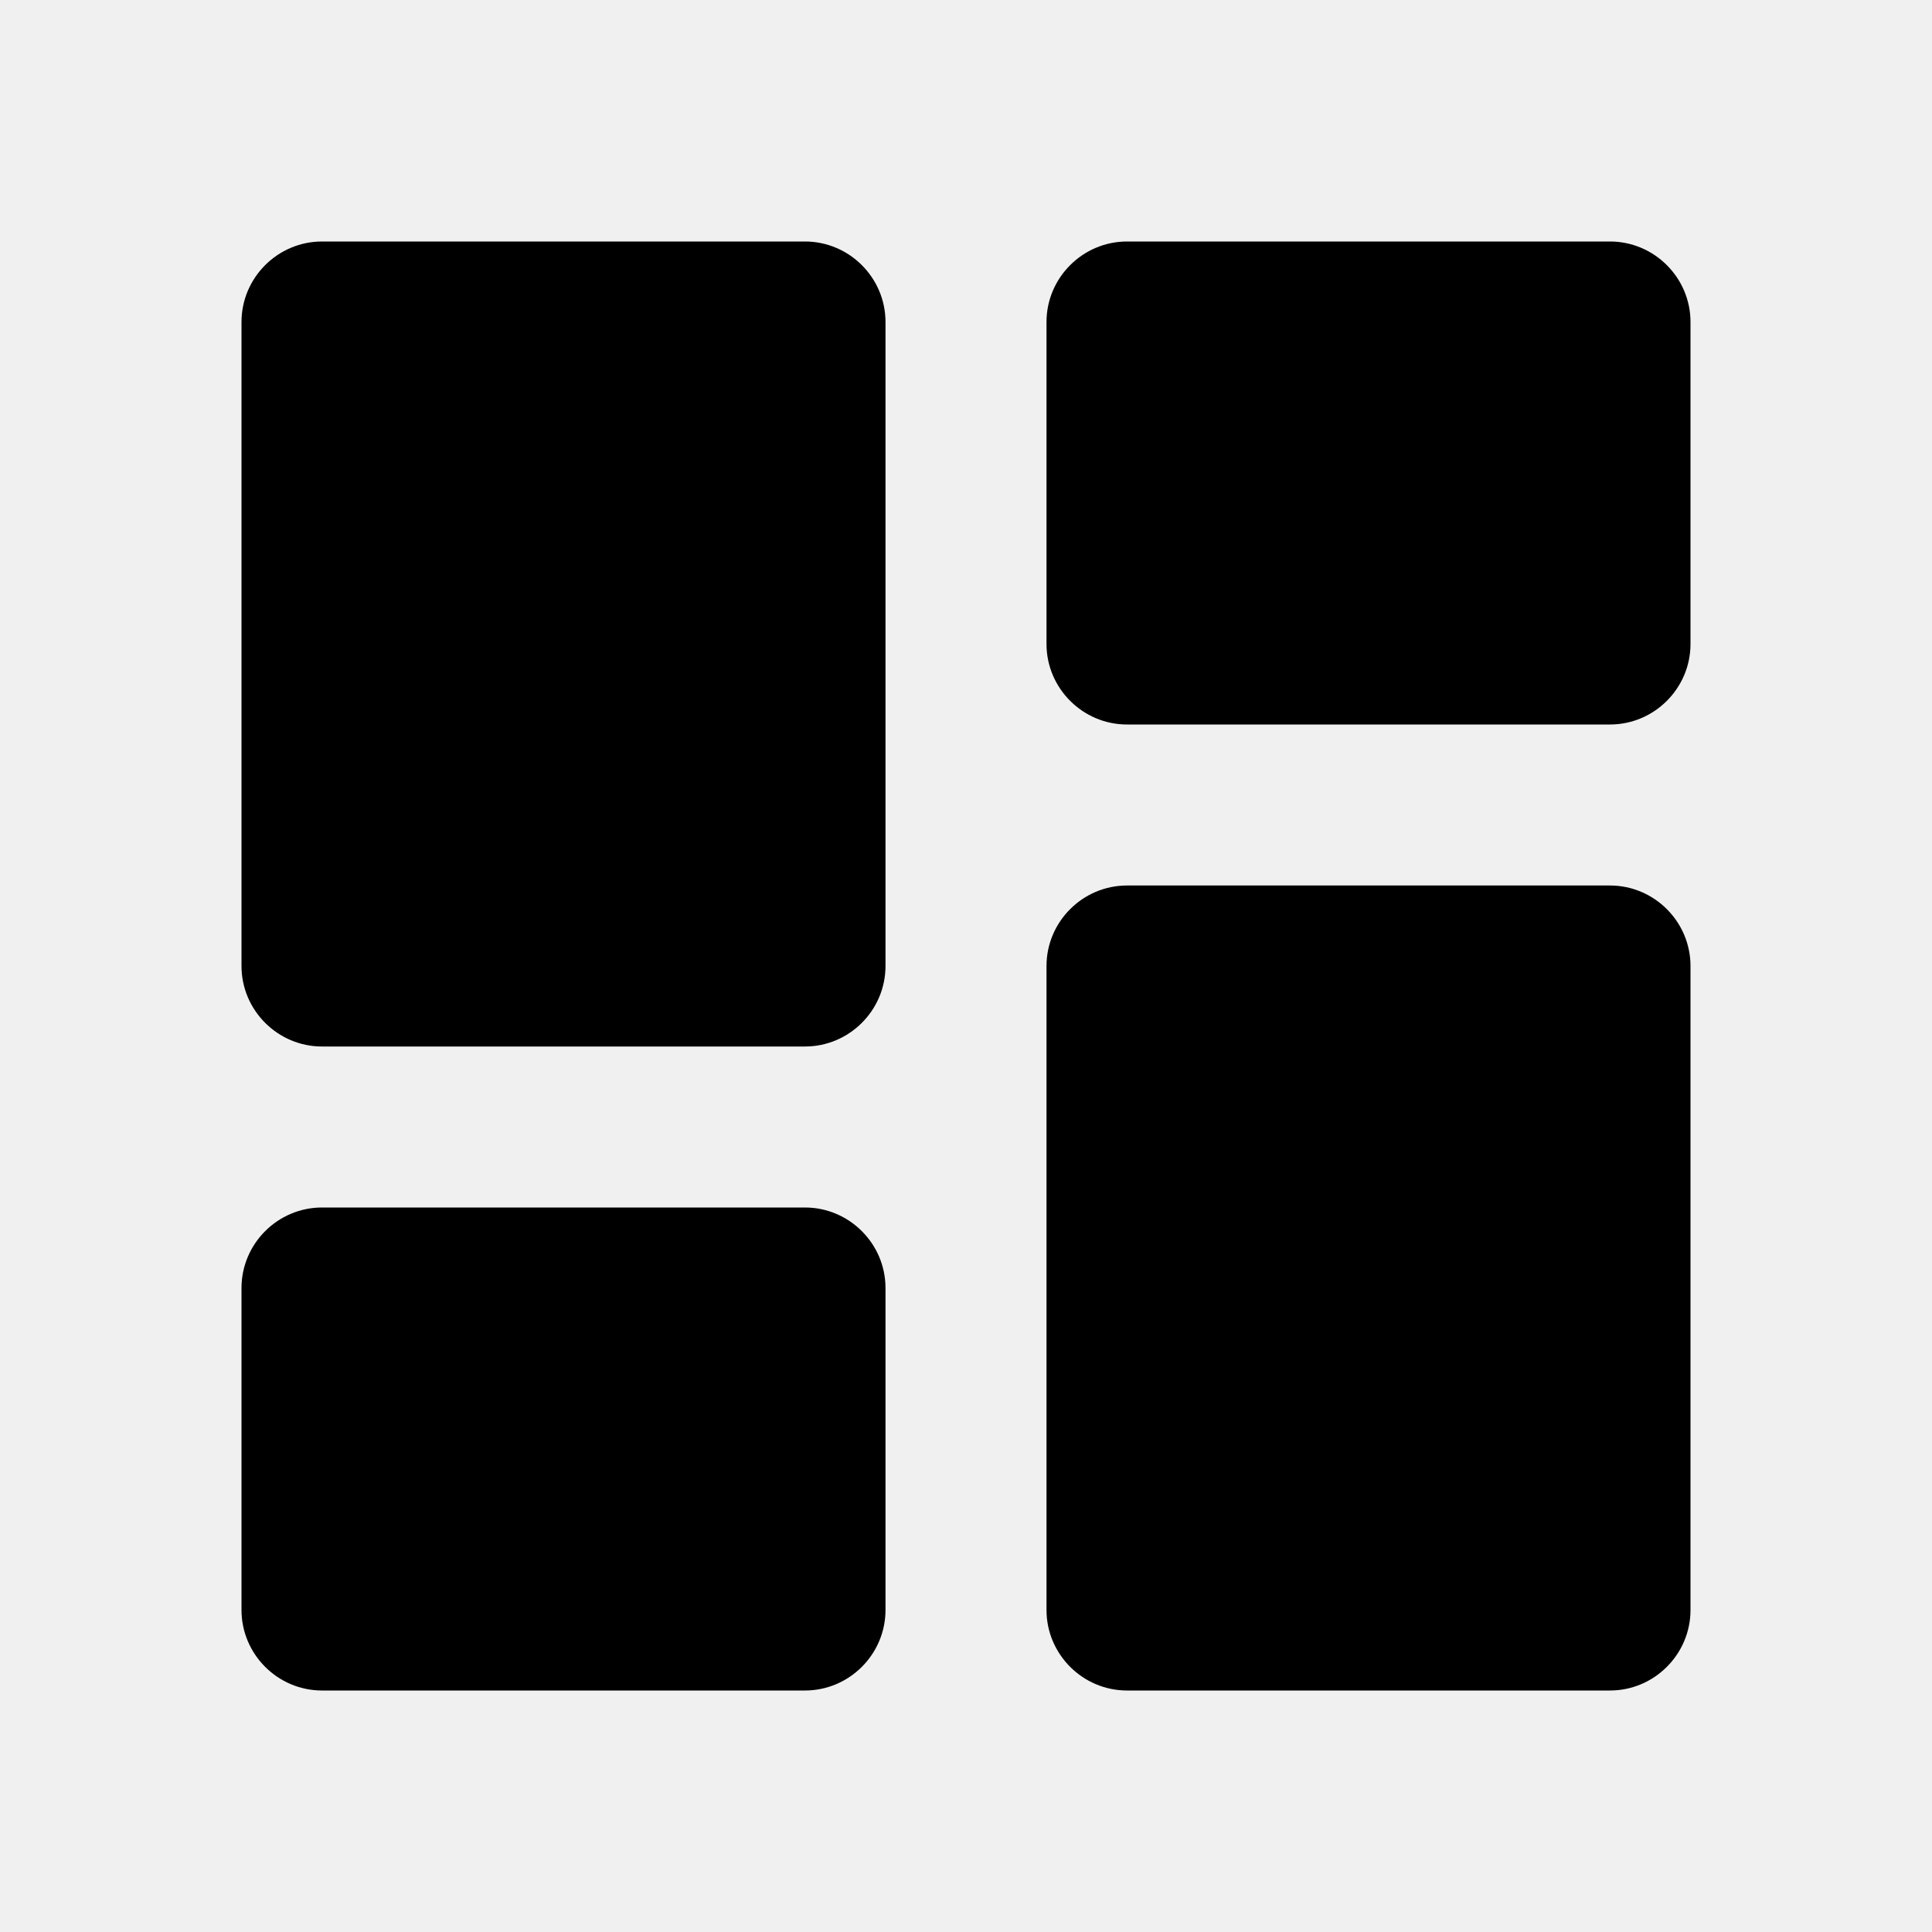
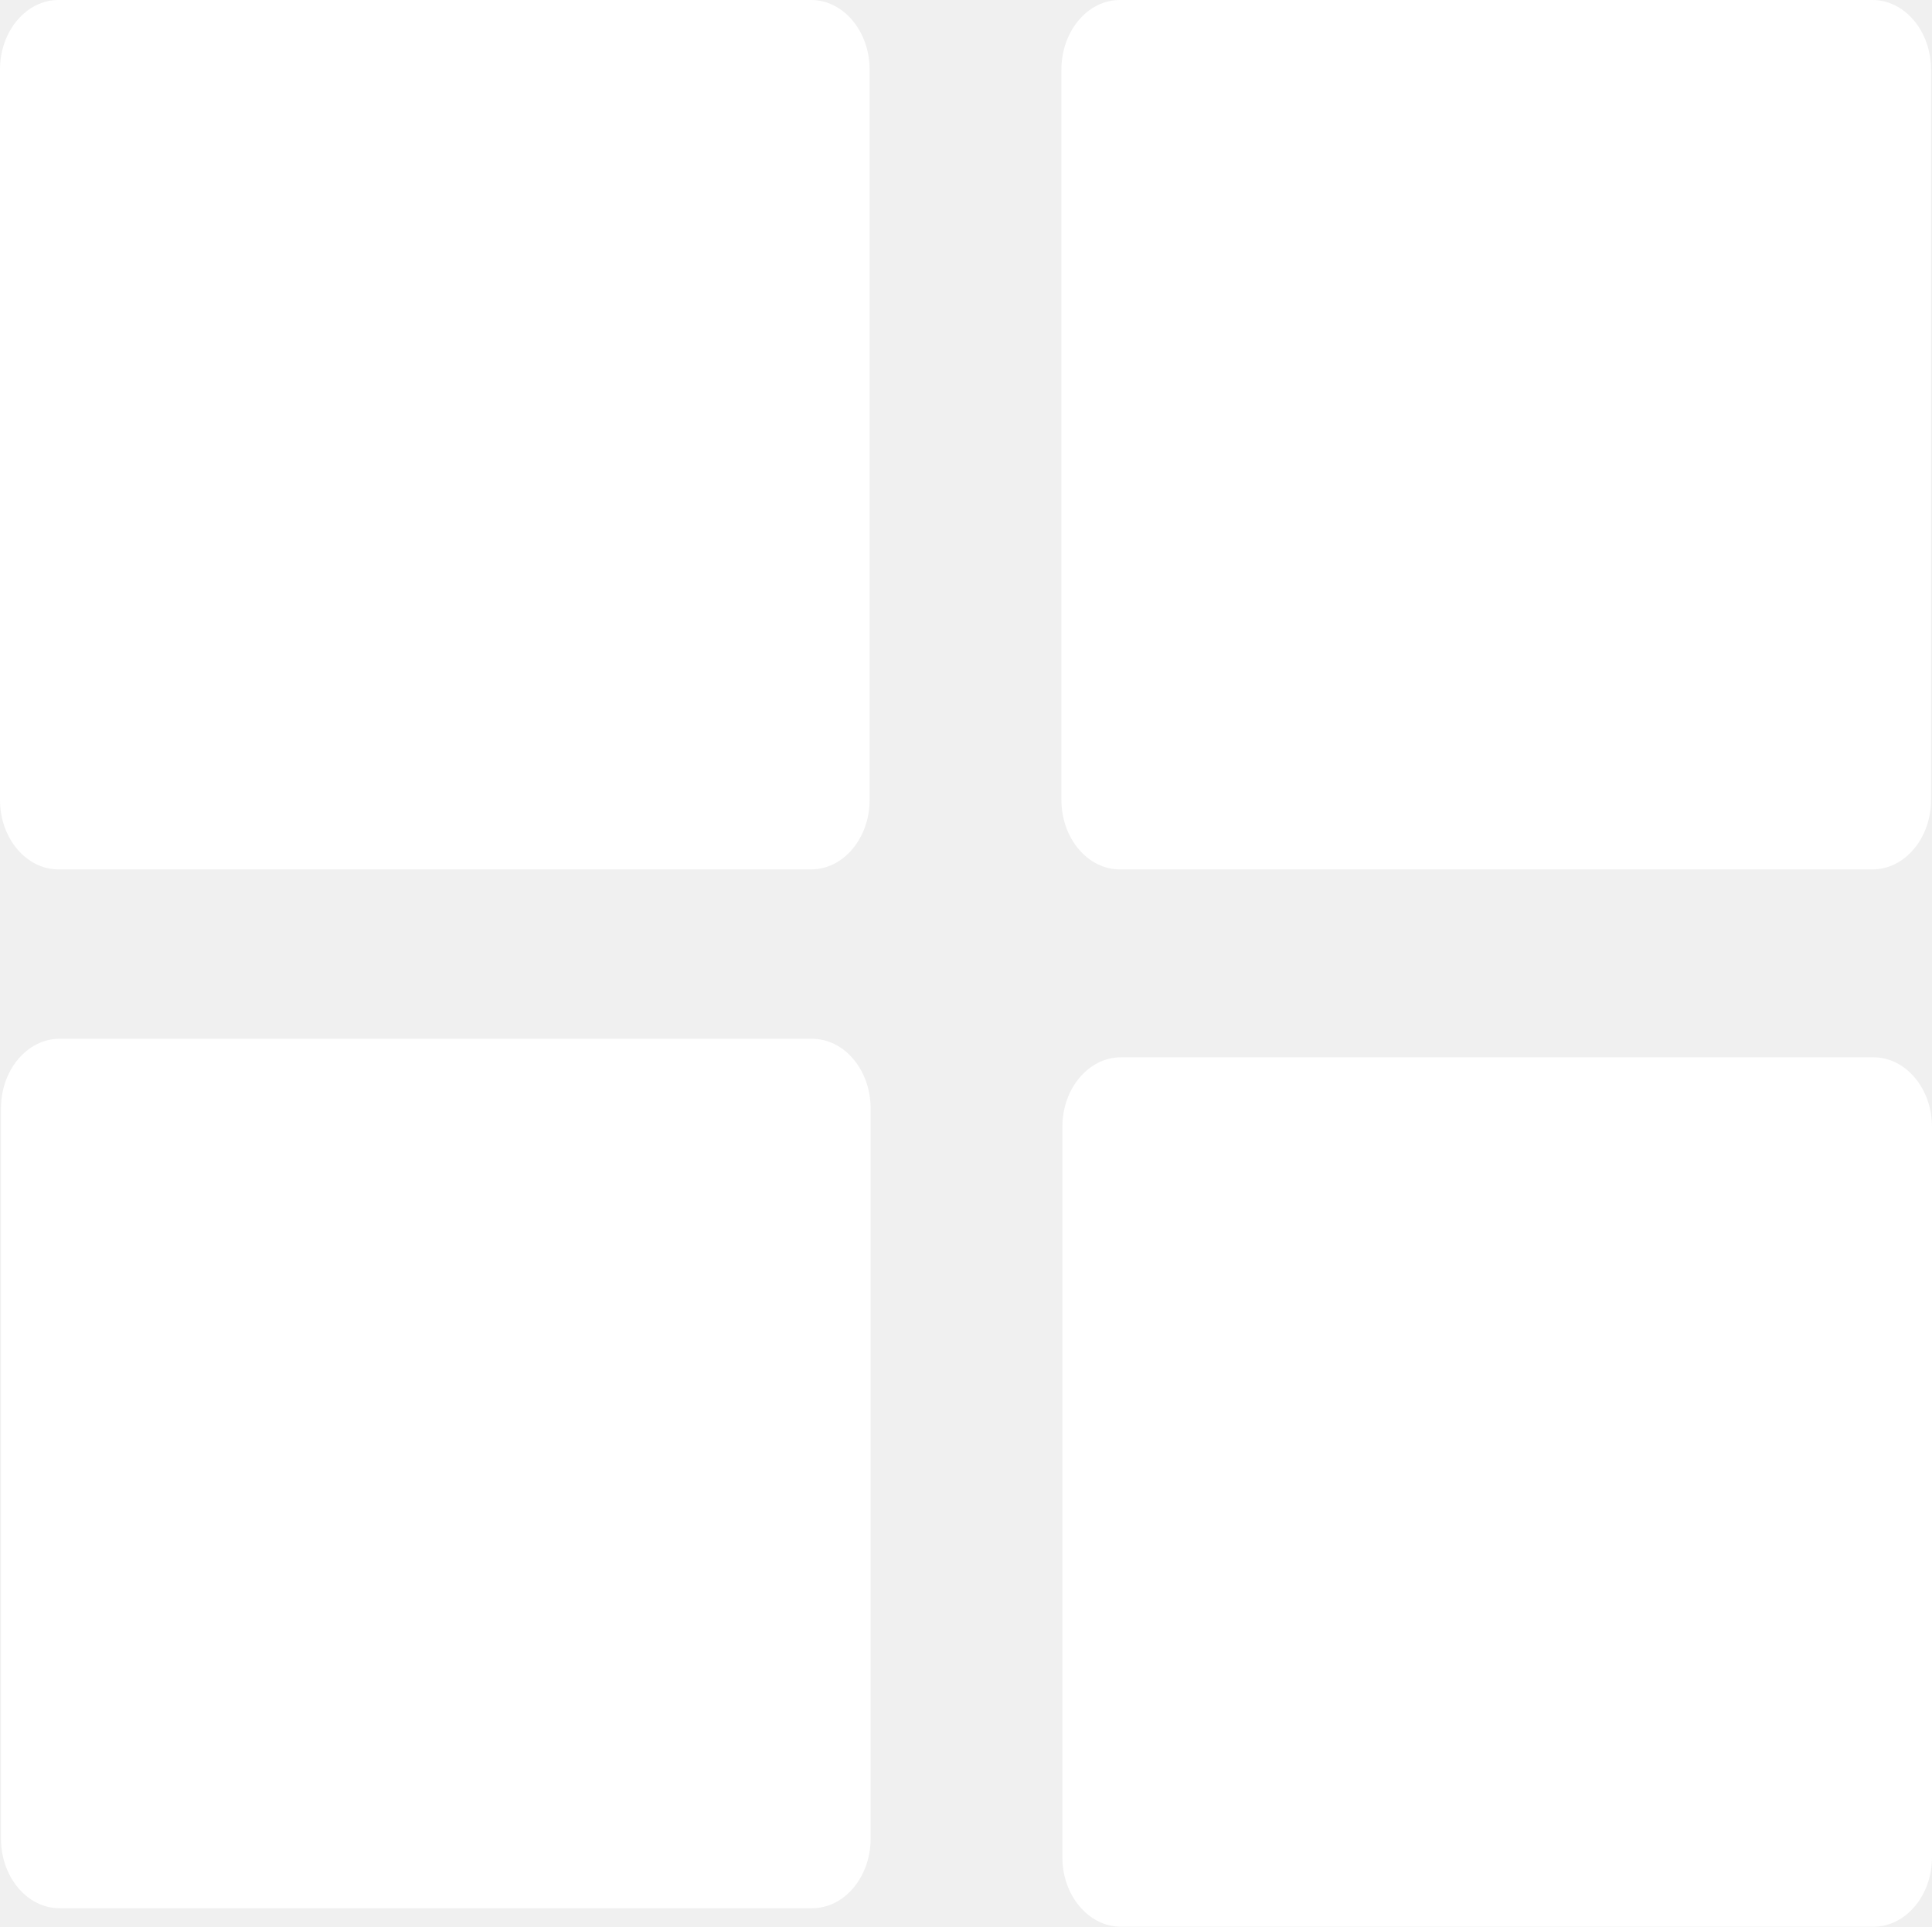
- <svg xmlns="http://www.w3.org/2000/svg" width="24" height="24" viewBox="0 0 24 24" id="dashboard">
-   <path fill="none" d="M0 0h24v24H0V0z" />
-   <path d="M4 13h6c.55 0 1-.45 1-1V4c0-.55-.45-1-1-1H4c-.55 0-1 .45-1 1v8c0 .55.45 1 1 1zm0 8h6c.55 0 1-.45 1-1v-4c0-.55-.45-1-1-1H4c-.55 0-1 .45-1 1v4c0 .55.45 1 1 1zm10 0h6c.55 0 1-.45 1-1v-8c0-.55-.45-1-1-1h-6c-.55 0-1 .45-1 1v8c0 .55.45 1 1 1zM13 4v4c0 .55.45 1 1 1h6c.55 0 1-.45 1-1V4c0-.55-.45-1-1-1h-6c-.55 0-1 .45-1 1z" />
+ <svg xmlns="http://www.w3.org/2000/svg" version="1.1" id="Layer_1" x="0px" y="0px" width="122.88px" height="122.566px" fill="white" viewBox="0 0 122.88 122.566" enable-background="new 0 0 122.88 122.566" xml:space="preserve">
+   <g>
+     <path fill-rule="evenodd" clip-rule="evenodd" d="M3.78,66.082h47.875c2.045,0,3.717,1.988,3.717,4.414v46.479 c0,2.43-1.671,4.416-3.717,4.416H3.78c-2.043,0-3.717-1.986-3.717-4.416V70.496C0.063,68.07,1.737,66.082,3.78,66.082L3.78,66.082z M71.224,0H119.1c2.046,0,3.717,1.986,3.717,4.415v46.479c0,2.429-1.671,4.413-3.717,4.413H71.224 c-2.045,0-3.714-1.984-3.714-4.413V4.415C67.51,1.986,69.179,0,71.224,0L71.224,0z M3.714,0h47.878 c2.045,0,3.717,1.986,3.717,4.415v46.479c0,2.429-1.671,4.413-3.717,4.413H3.714C1.671,55.307,0,53.323,0,50.894V4.415 C0,1.986,1.671,0,3.714,0L3.714,0z M71.287,67.26h47.876c2.043,0,3.717,1.986,3.717,4.416v46.479c0,2.426-1.674,4.412-3.717,4.412 H71.287c-2.045,0-3.717-1.986-3.717-4.412V71.676C67.57,69.246,69.242,67.26,71.287,67.26L71.287,67.26z" />
+   </g>
</svg>
